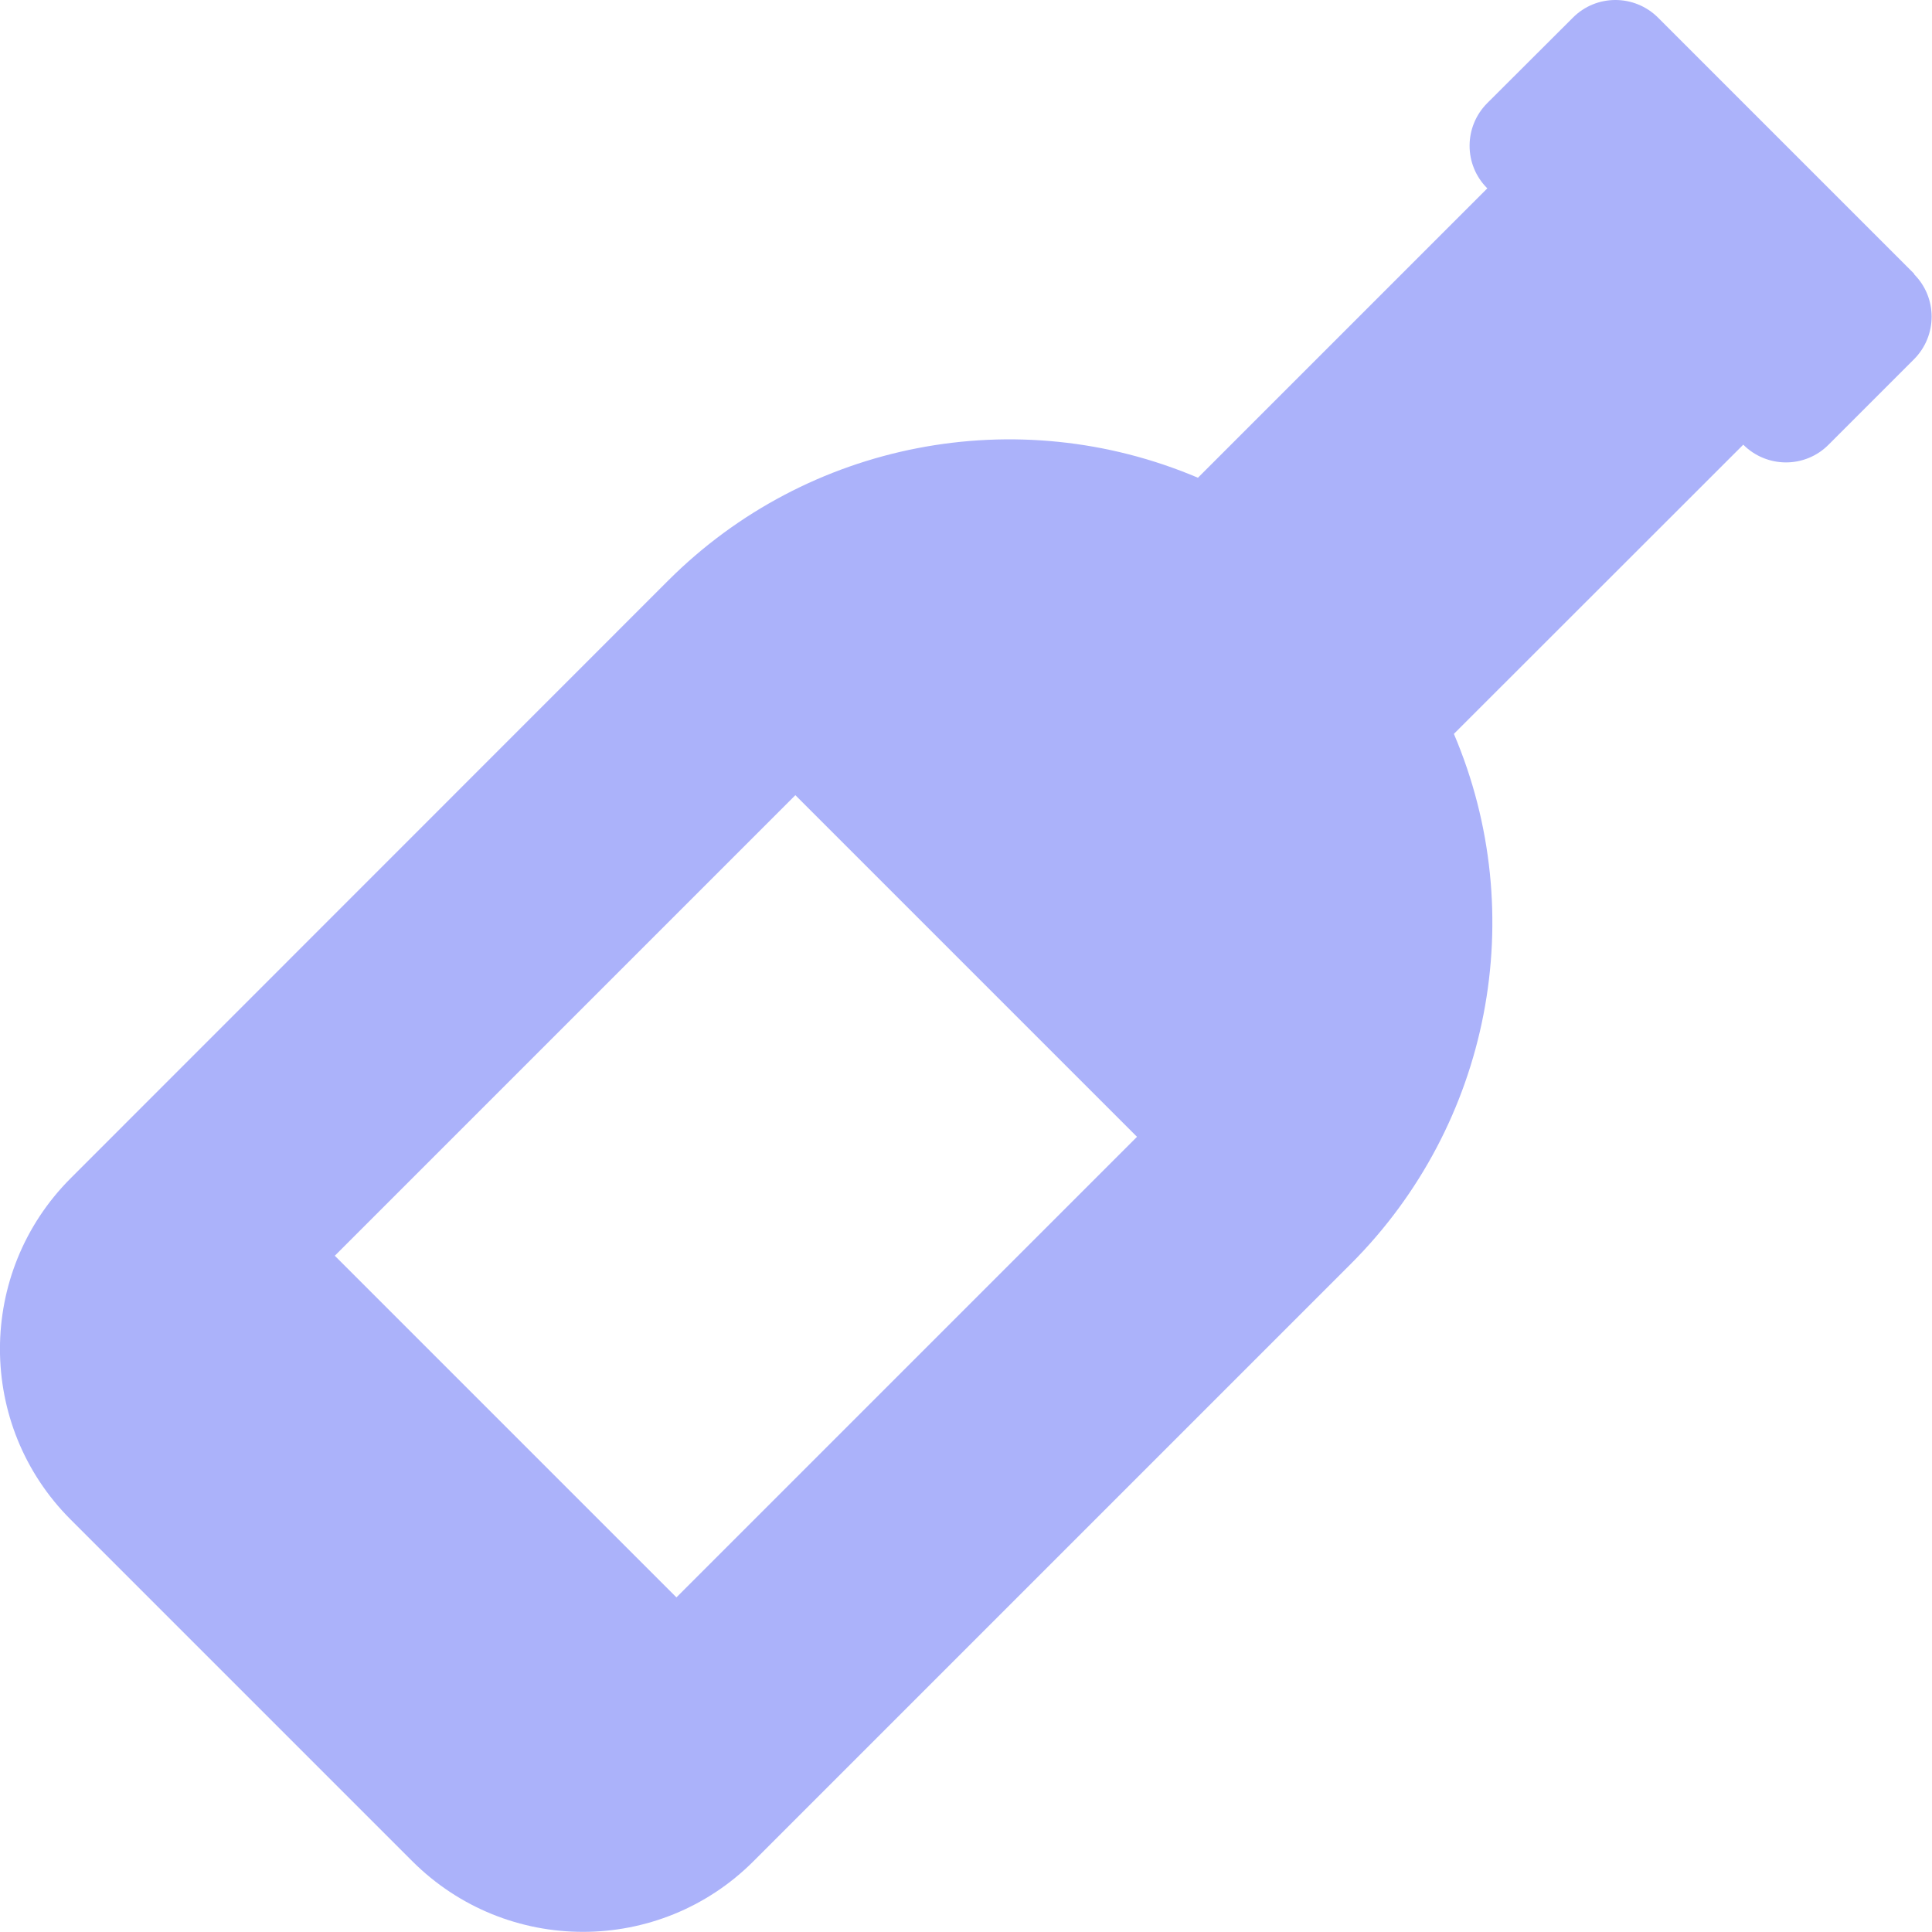
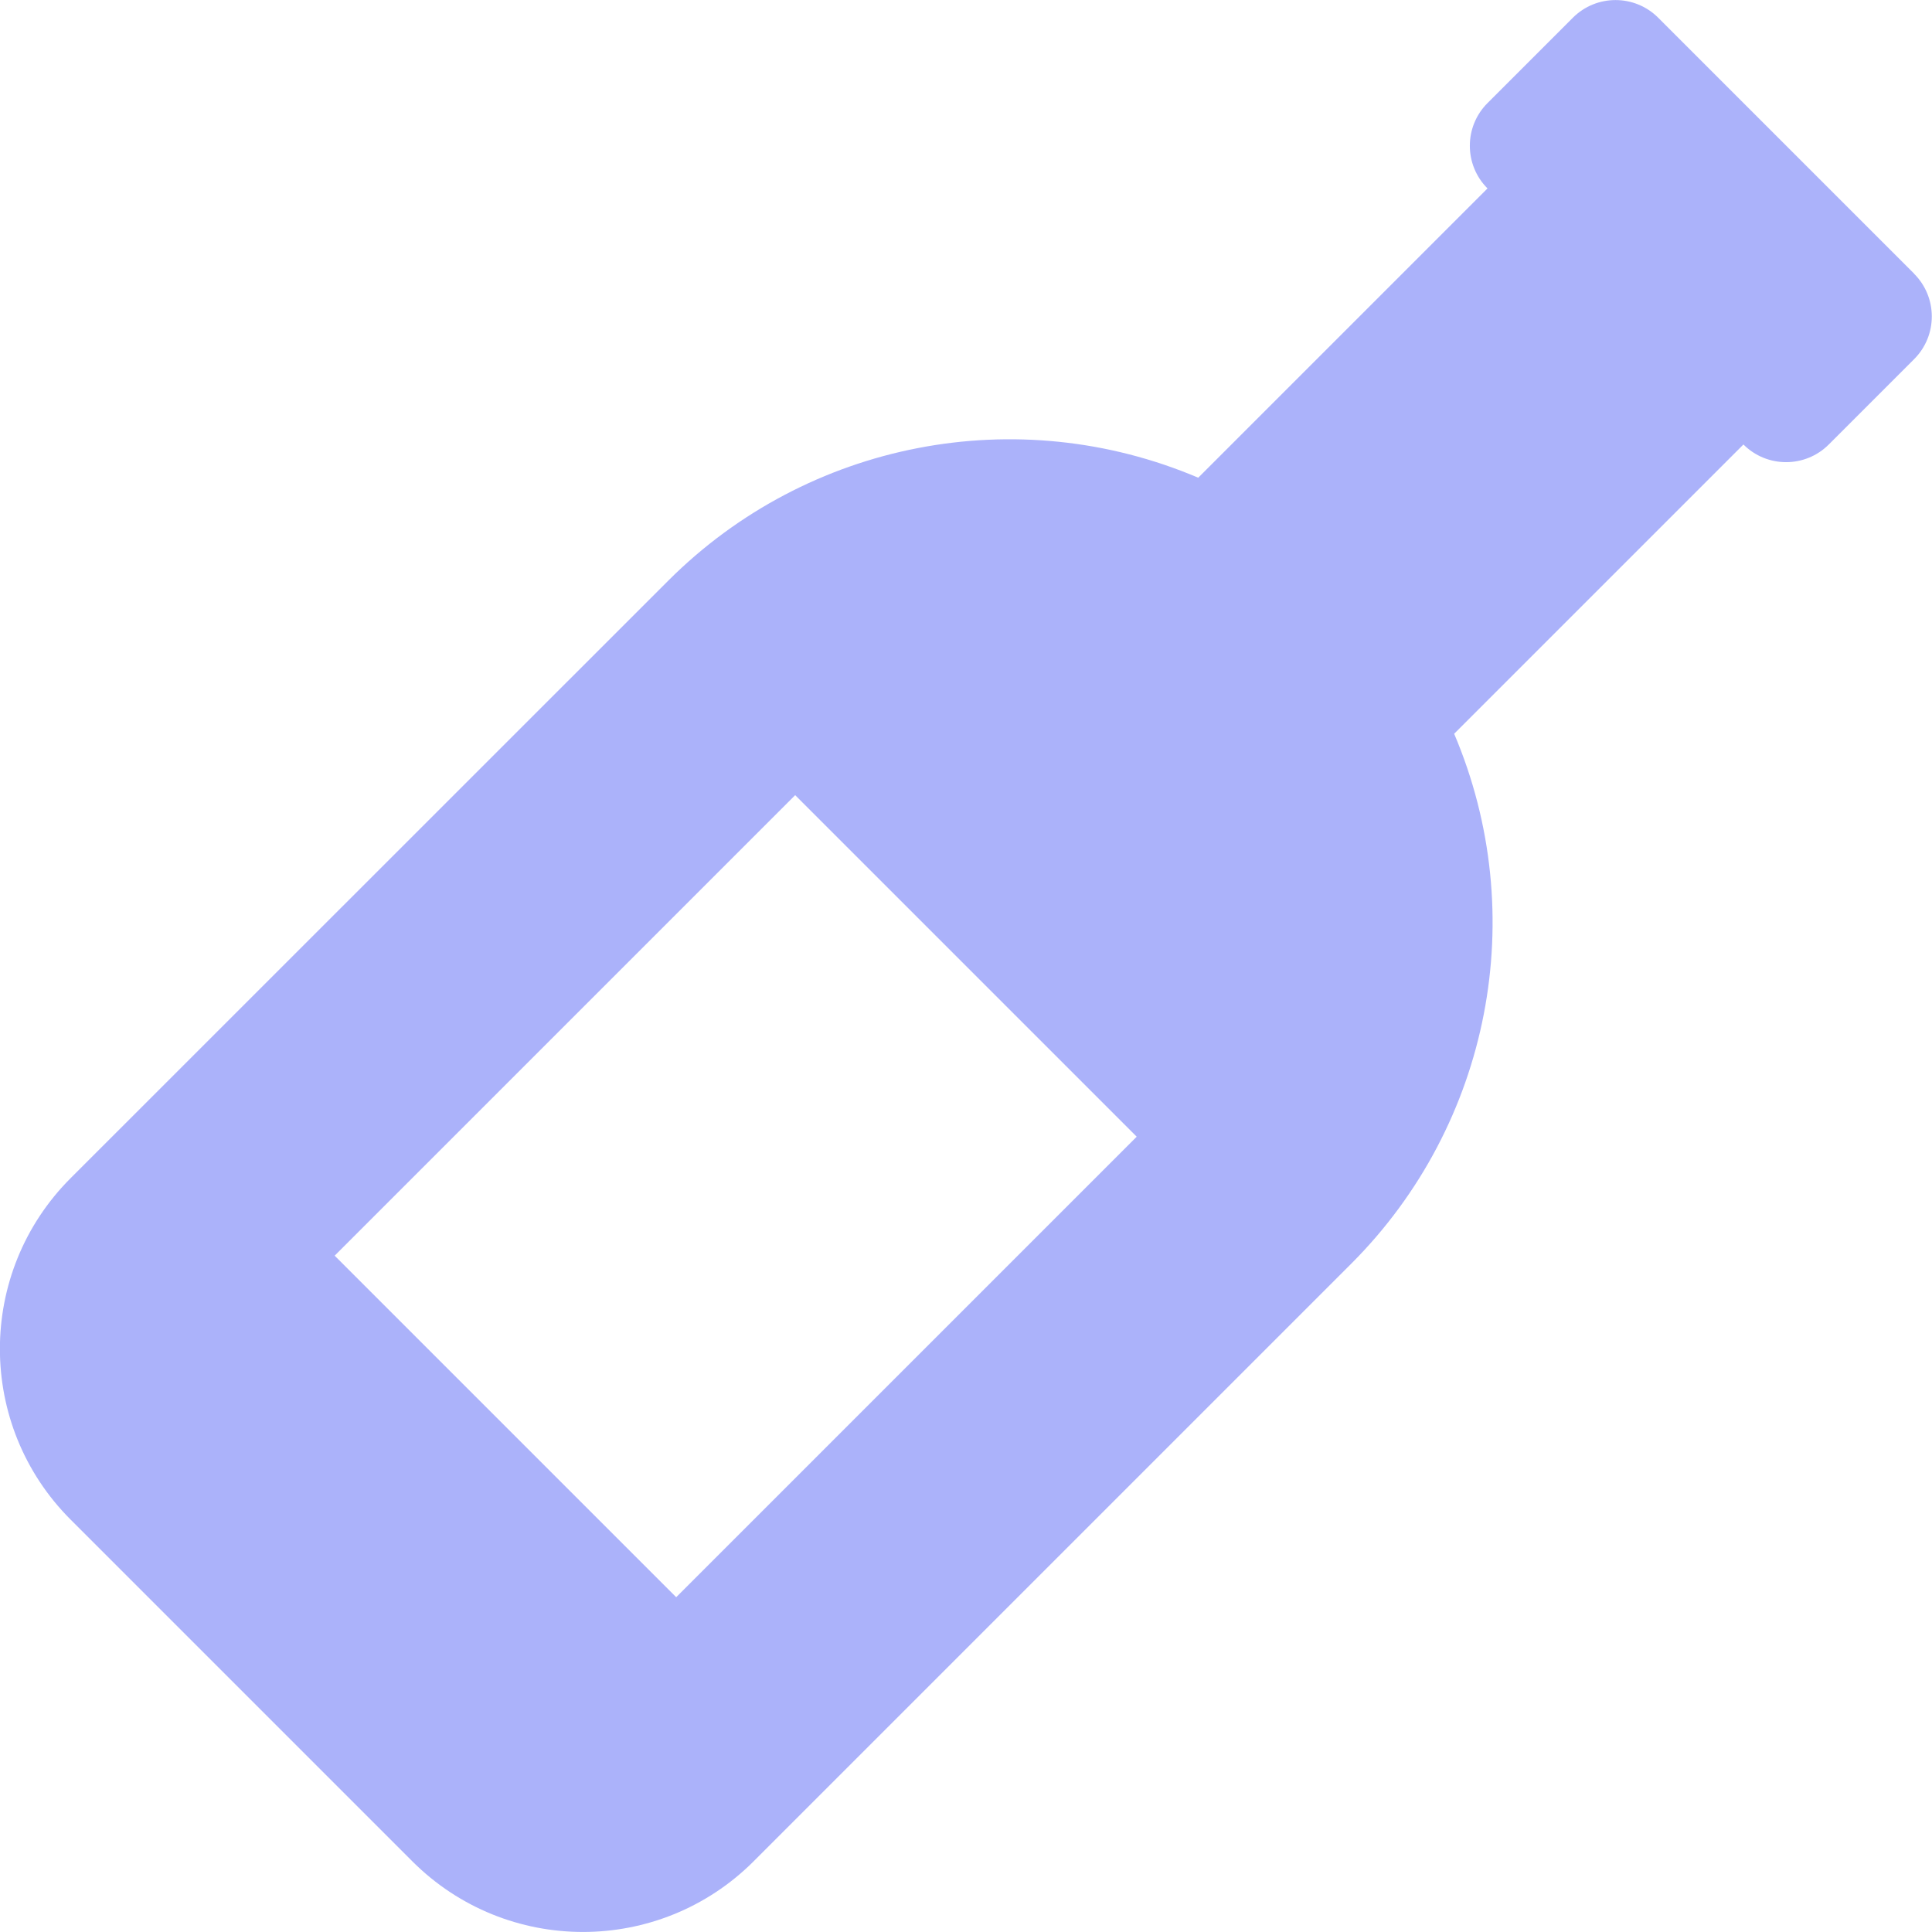
- <svg xmlns="http://www.w3.org/2000/svg" id="Layer_2" data-name="Layer 2" viewBox="0 0 104.62 104.62">
+ <svg xmlns="http://www.w3.org/2000/svg" id="Layer_1" data-name="Layer 1" width="146" height="146" viewBox="0 0 146 146">
  <defs>
    <style>
      .cls-1 {
        fill: #abb2fa;
      }
    </style>
  </defs>
-   <g id="Layer_1-2" data-name="Layer 1">
-     <path id="Icon_awesome-wine-bottle" data-name="Icon awesome-wine-bottle" class="cls-1" d="m103.66,14.83L89.79.96c-1.28-1.28-3.35-1.28-4.62,0h0s-4.63,4.62-4.63,4.62c-1.28,1.28-1.28,3.35,0,4.62,0,0,0,0,0,0l-15.67,15.67c-9.8-4.16-21.15-1.96-28.68,5.56L3.83,63.8c-5.11,5.11-5.11,13.39,0,18.49l18.49,18.49c5.11,5.11,13.39,5.11,18.49,0l32.36-32.36c7.52-7.53,9.73-18.88,5.56-28.68l15.67-15.66c1.28,1.28,3.35,1.28,4.62,0,0,0,0,0,0,0l4.62-4.62c1.28-1.28,1.28-3.35,0-4.62,0,0,0,0,0,0ZM36.62,86.49l-18.49-18.49,24.94-24.94,18.5,18.5-24.94,24.94Z" />
-   </g>
+   <path id="Icon_awesome-wine-bottle" data-name="Icon awesome-wine-bottle" class="cls-1" d="m144.66,20.69L125.31,1.34c-1.78-1.78-4.67-1.78-6.45,0h0s-6.45,6.45-6.45,6.45c-1.78,1.78-1.78,4.67,0,6.45,0,0,0,0,0,0l-21.86,21.86c-13.68-5.81-29.51-2.74-40.03,7.76L5.34,89.03c-7.13,7.13-7.13,18.68,0,25.81l25.81,25.81c7.13,7.13,18.68,7.13,25.81,0l45.17-45.17c10.5-10.52,13.57-26.35,7.76-40.03l21.86-21.86c1.78,1.78,4.67,1.78,6.45,0,0,0,0,0,0,0l6.45-6.45c1.78-1.78,1.78-4.67,0-6.45,0,0,0,0,0,0ZM51.1,120.7l-25.81-25.81,34.8-34.8,25.81,25.81-34.8,34.8Z" />
</svg>
